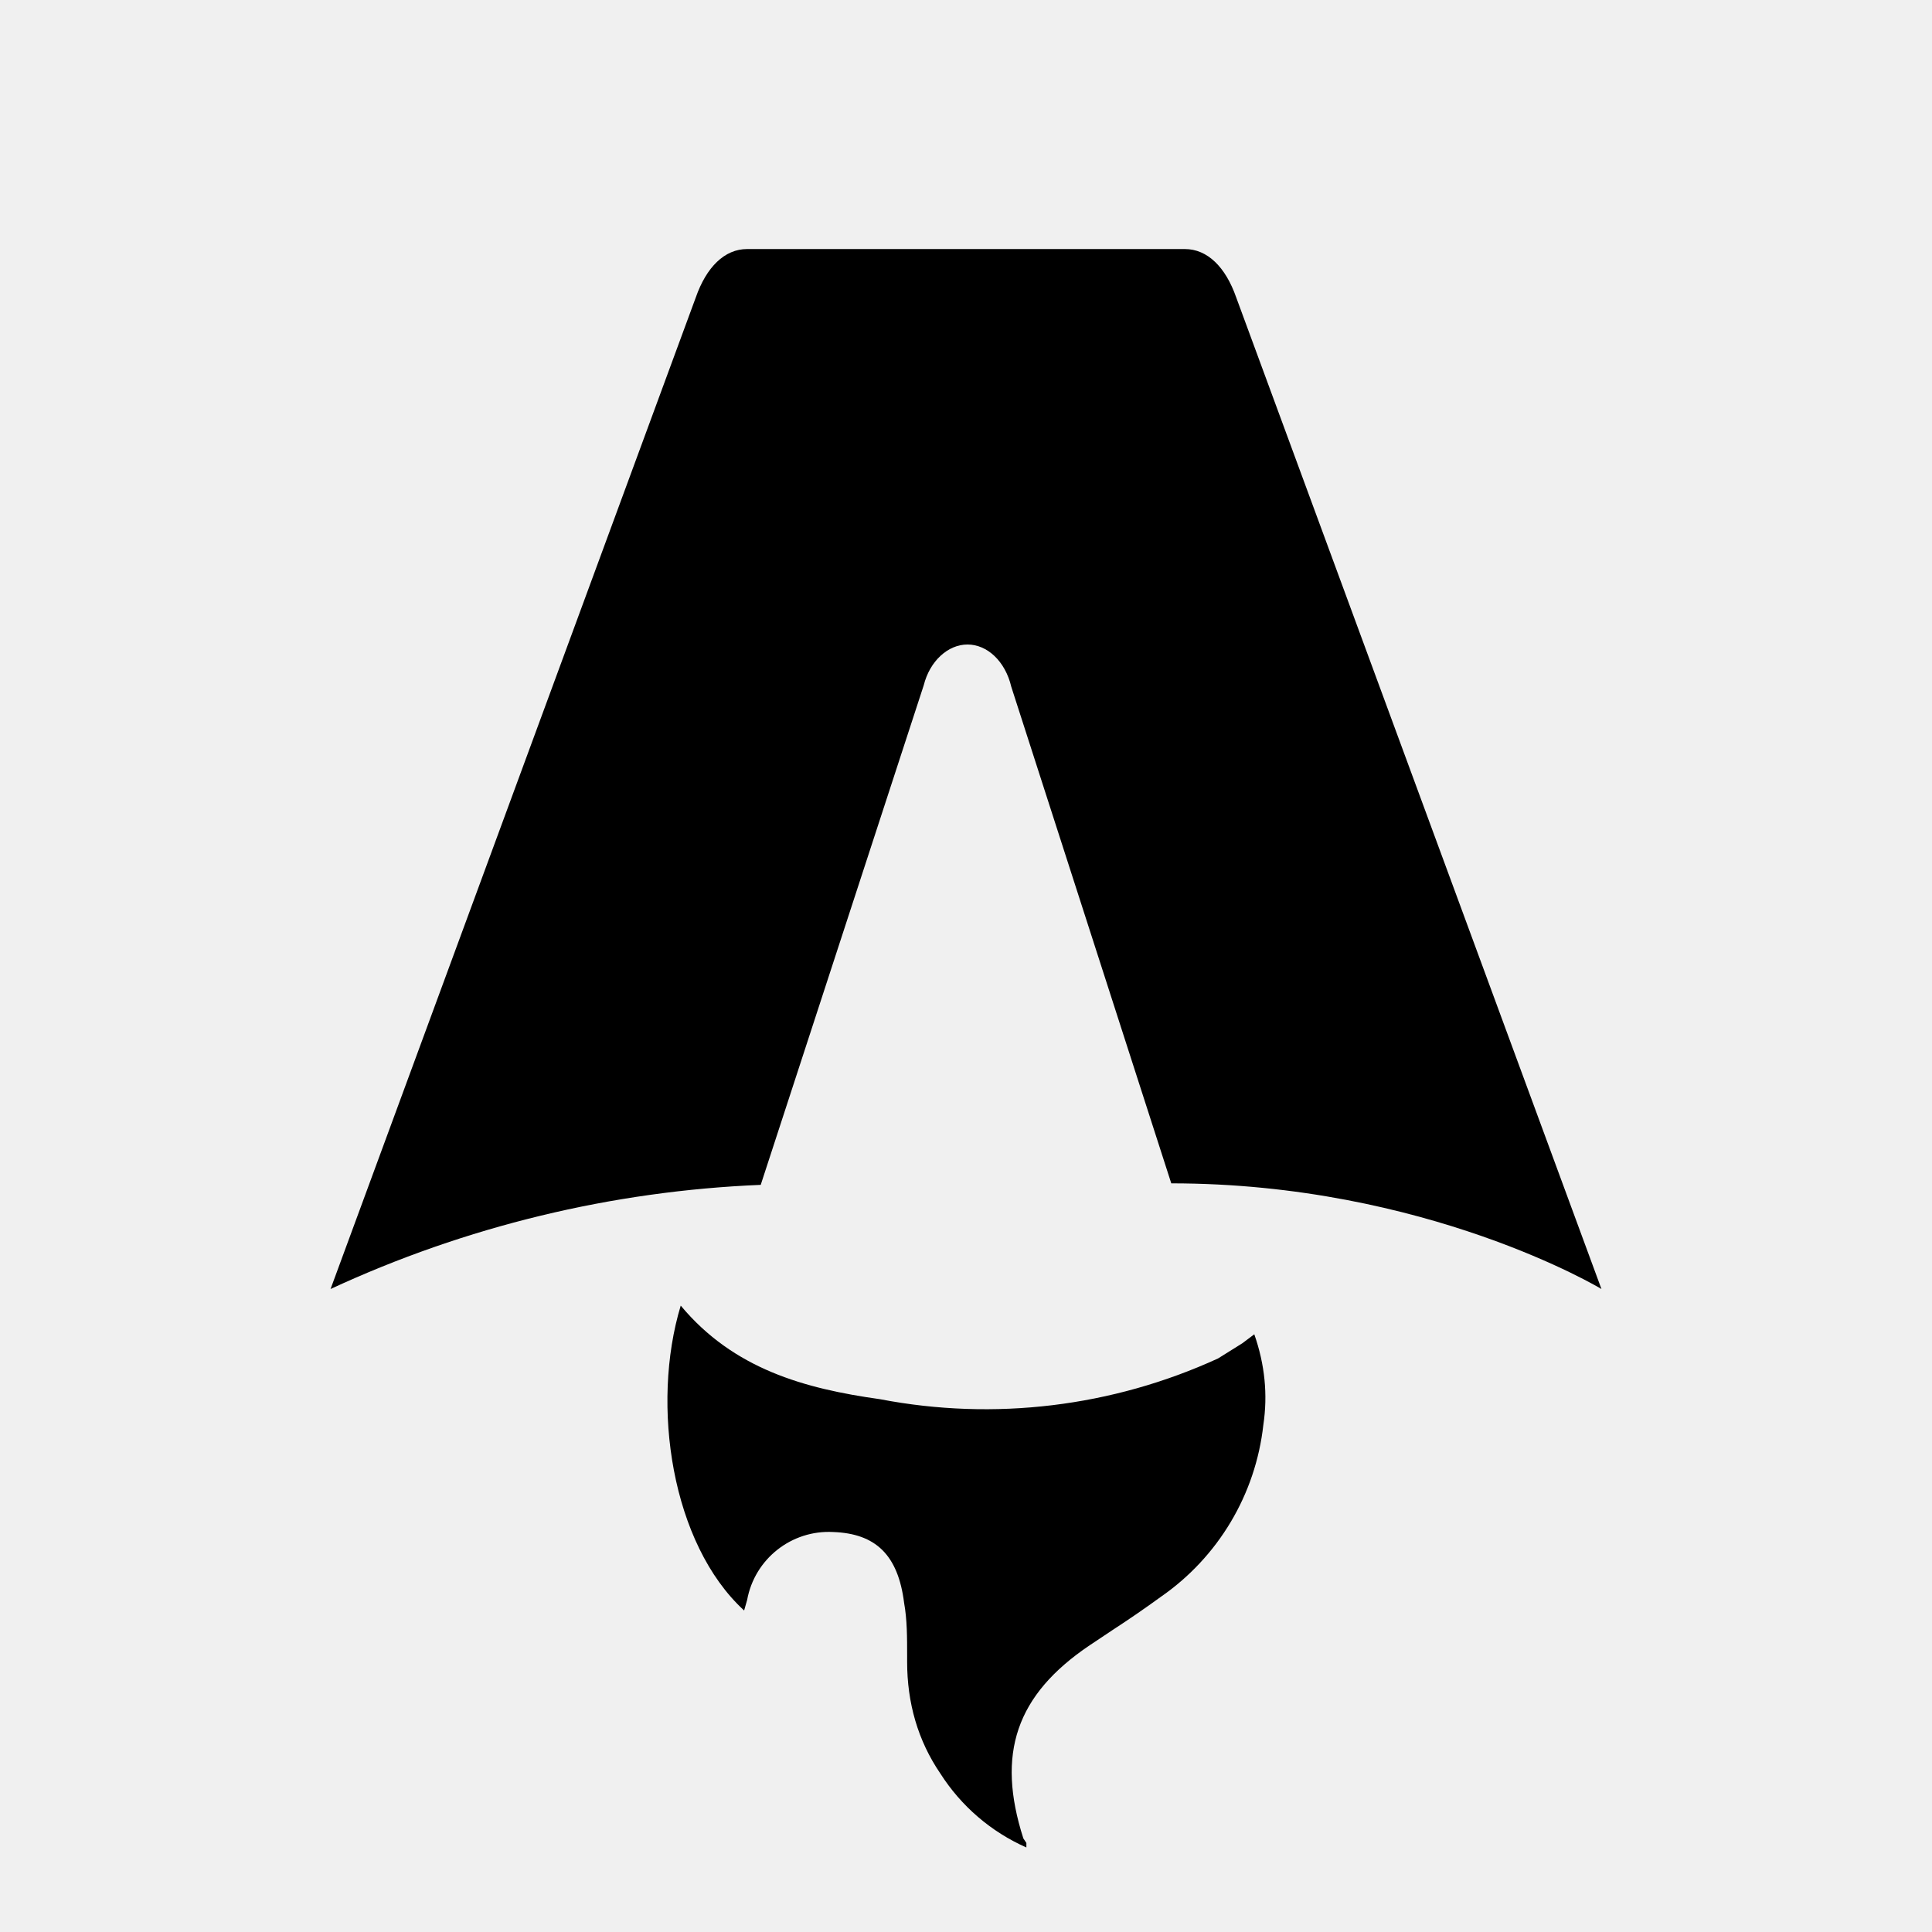
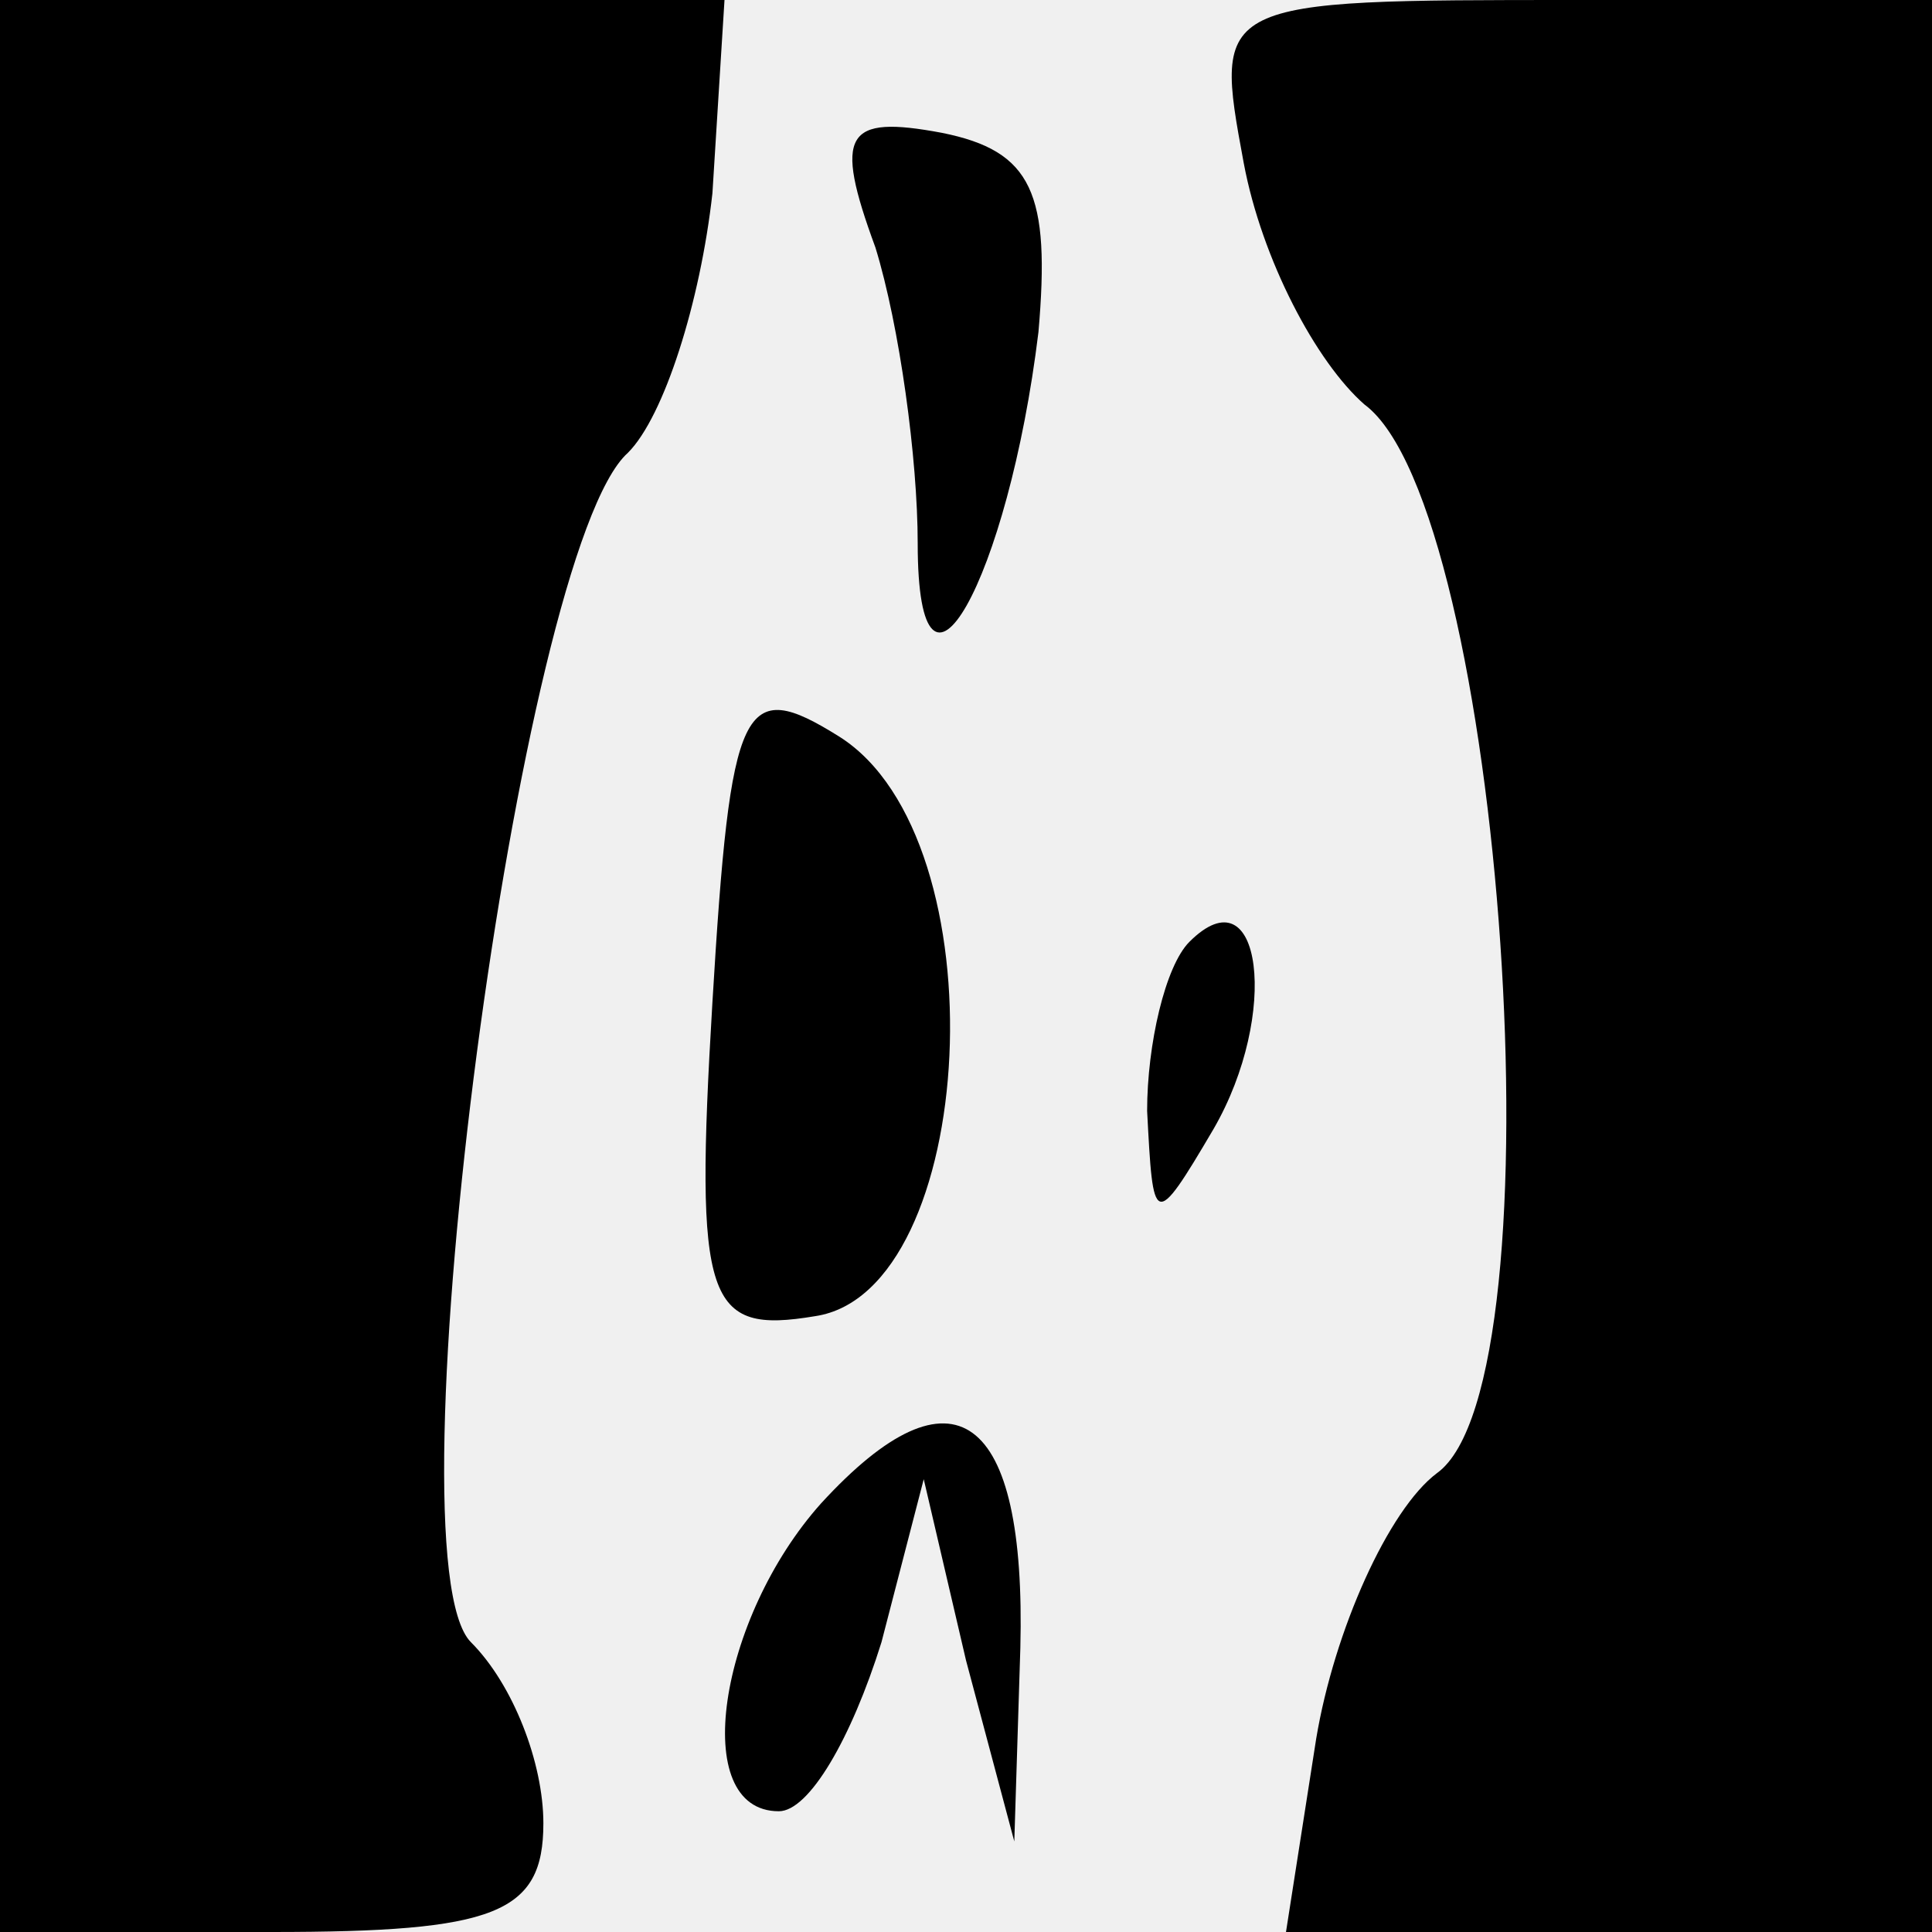
- <svg xmlns="http://www.w3.org/2000/svg" fill="none" viewBox="0 0 128 128">
-   <path d="M50.4 78.5a75.1 75.1 0 0 0-28.5 6.9l24.2-65.7c.7-2 1.9-3.2 3.4-3.2h29c1.5 0 2.7 1.2 3.4 3.2l24.2 65.7s-11.6-7-28.5-7L67 45.5c-.4-1.7-1.6-2.8-2.9-2.8-1.3 0-2.5 1.1-2.9 2.7L50.4 78.5Zm-1.1 28.2Zm-4.2-20.2c-2 6.6-.6 15.8 4.2 20.2a17.5 17.5 0 0 1 .2-.7 5.5 5.5 0 0 1 5.7-4.5c2.8.1 4.3 1.5 4.7 4.7.2 1.1.2 2.3.2 3.5v.4c0 2.7.7 5.2 2.2 7.4a13 13 0 0 0 5.7 4.9v-.3l-.2-.3c-1.8-5.6-.5-9.5 4.4-12.8l1.5-1a73 73 0 0 0 3.2-2.2 16 16 0 0 0 6.8-11.4c.3-2 .1-4-.6-6l-.8.6-1.6 1a37 37 0 0 1-22.4 2.7c-5-.7-9.7-2-13.2-6.2Z" />
-   <style>
-         path { fill: #000; }
-         @media (prefers-color-scheme: dark) {
-             path { fill: #FFF; }
-         }
-     </style>
+ <svg xmlns="http://www.w3.org/2000/svg" version="1.0" width="32pt" height="32pt" viewBox="0 0 32 32" preserveAspectRatio="xMidYMid meet">
+   <g transform="translate(0,32) scale(0.1,-0.1)" fill="#000000" stroke="none">
+     <path d="M0 160 l0 -160 45 0 c37 0 45 3 45 18 0 10 -5 23 -12 30 -14 14 8 181 26 197 6 6 12 25 14 43 l2 32 -60 0 -60 0 0 -160z" />
+     <path d="M206 293 c3 -16 12 -33 20 -40 23 -17 33 -162 12 -177 -8 -6 -17 -26 -20 -44 l-5 -32 54 0 53 0 0 160 0 160 -59 0 c-60 0 -60 0 -55 -27z" />
+     <path d="M145 279 c4 -13 7 -35 7 -49 0 -33 15 -6 20 35 2 23 -1 30 -16 33 -16 3 -18 0 -11 -19z" />
+     <path d="M118 154 c-3 -50 -1 -55 17 -52 27 4 31 79 4 96 -16 10 -18 6 -21 -44z" />
+     <path d="M197 164 c-4 -4 -7 -17 -7 -28 1 -19 1 -20 11 -3 11 19 8 43 -4 31z" />
+     <path d="M136 71 c-17 -19 -22 -51 -7 -51 5 0 12 12 17 28 l7 27 7 -30 8 -30 1 32 c1 39 -11 48 -33 24z" />
+   </g>
</svg>
